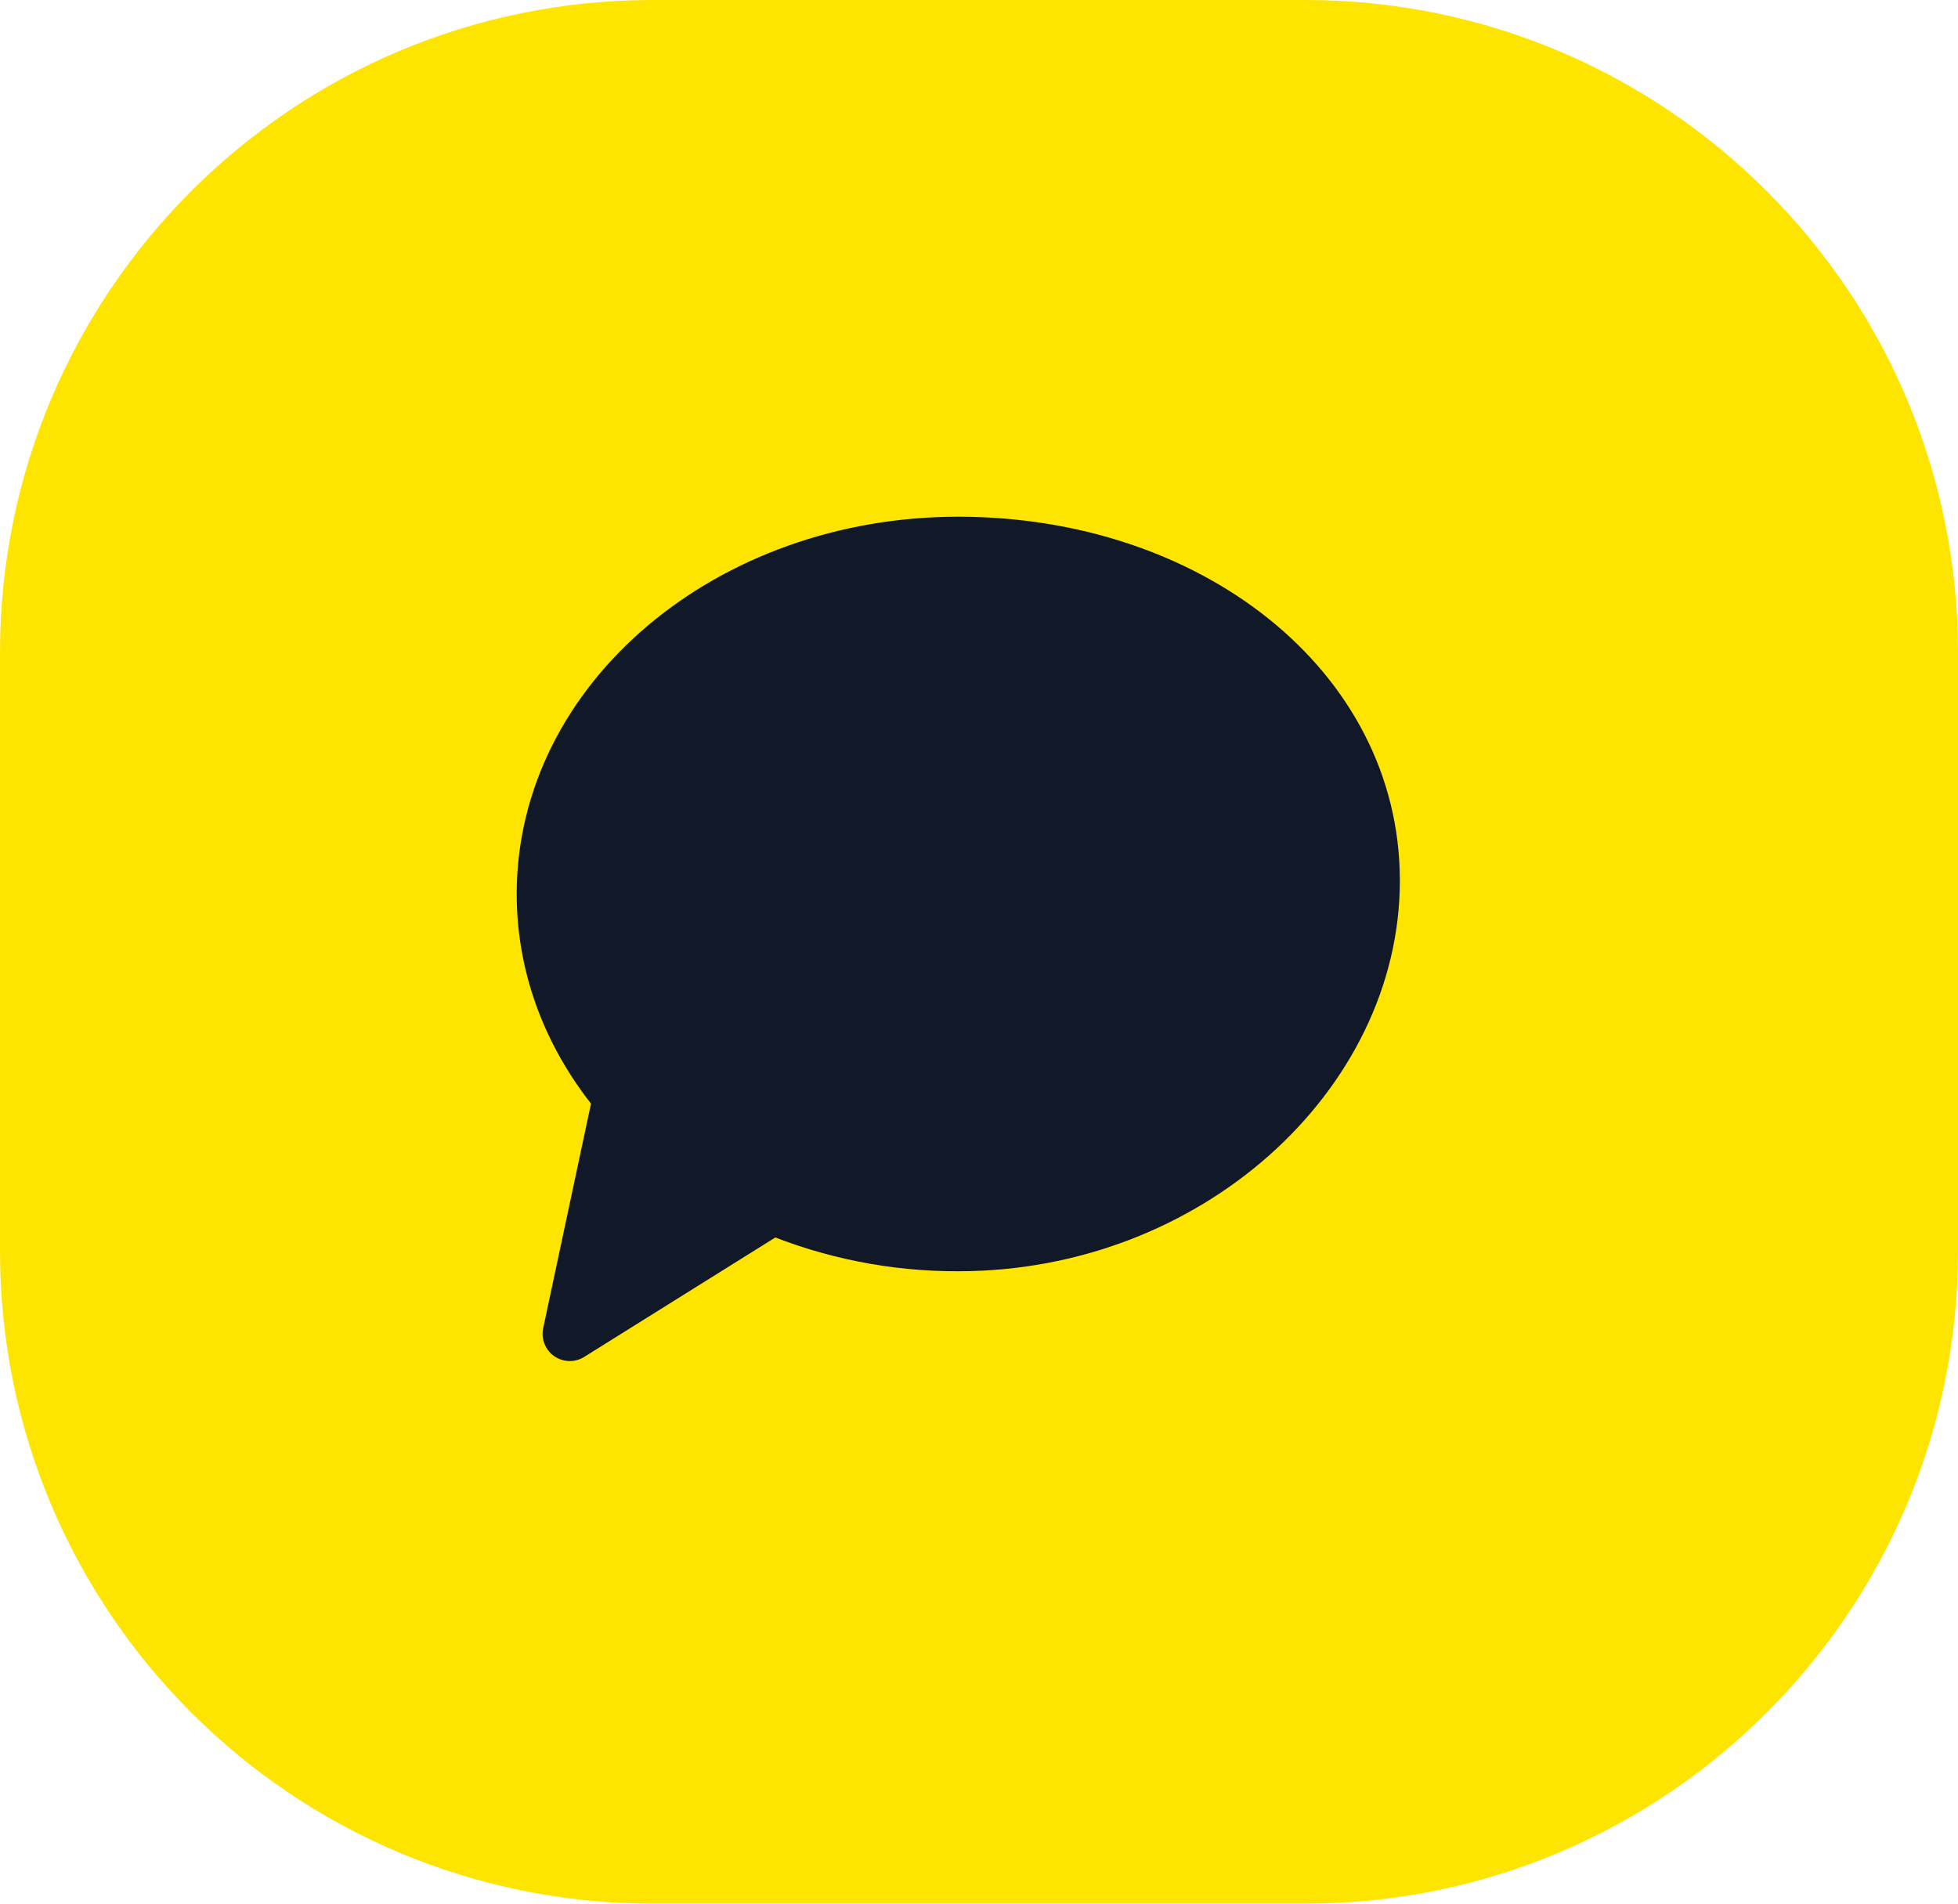
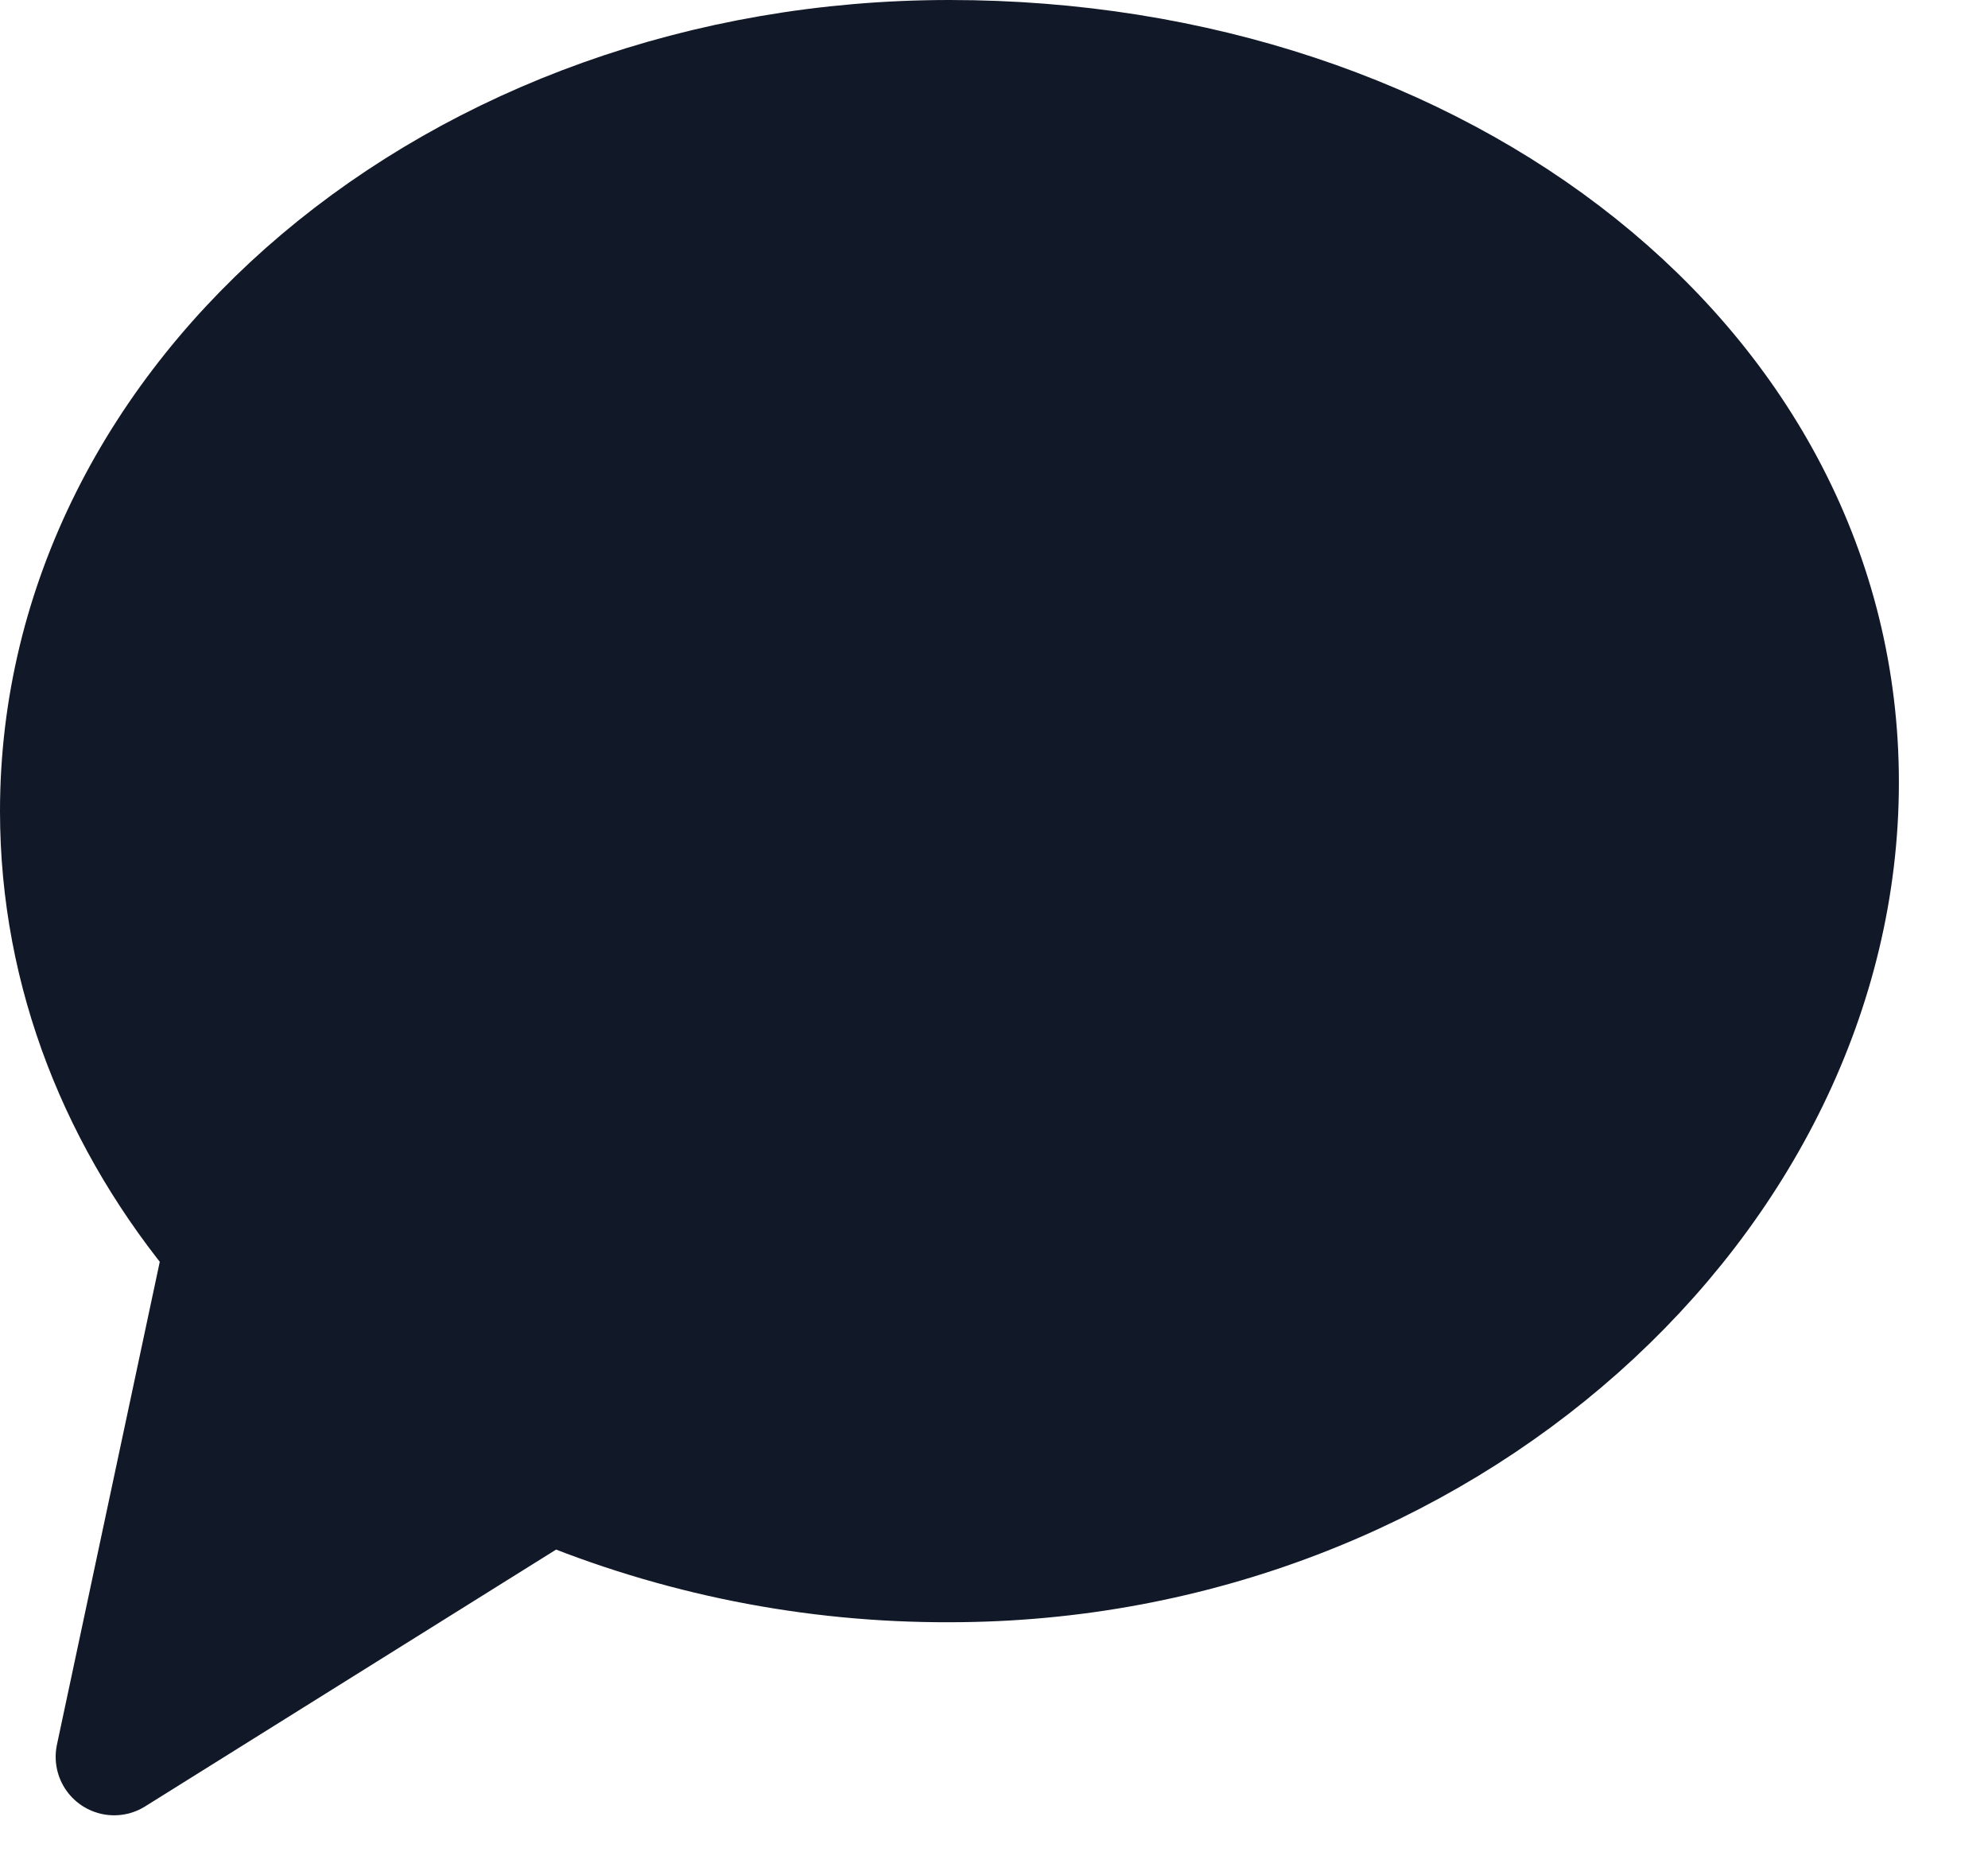
- <svg xmlns="http://www.w3.org/2000/svg" width="36" height="35" viewBox="0 0 36 35" fill="none">
-   <rect width="36" height="35" rx="12" fill="#FEE500" />
-   <path d="M17.619 22.873C21.827 22.873 25.238 19.746 25.238 16.191C25.238 12.635 21.827 10 17.619 10C13.411 10 10 12.882 10 16.437C10 17.825 10.52 19.11 11.405 20.161L10.476 24.524L14.206 22.193C15.287 22.646 16.447 22.877 17.619 22.873Z" fill="#111827" stroke="#111827" stroke-linecap="round" stroke-linejoin="round" />
+ <svg xmlns="http://www.w3.org/2000/svg" width="17" height="16" viewBox="0 0 17 16" fill="none">
+   <path d="M8.119 13.373C12.327 13.373 15.738 10.246 15.738 6.69C15.738 3.135 12.327 0.5 8.119 0.5C3.911 0.5 0.5 3.382 0.5 6.937C0.5 8.325 1.02 9.61 1.905 10.661L0.976 15.024L4.706 12.693C5.787 13.146 6.947 13.377 8.119 13.373Z" fill="#111827" stroke="#111827" stroke-linecap="round" stroke-linejoin="round" />
</svg>
